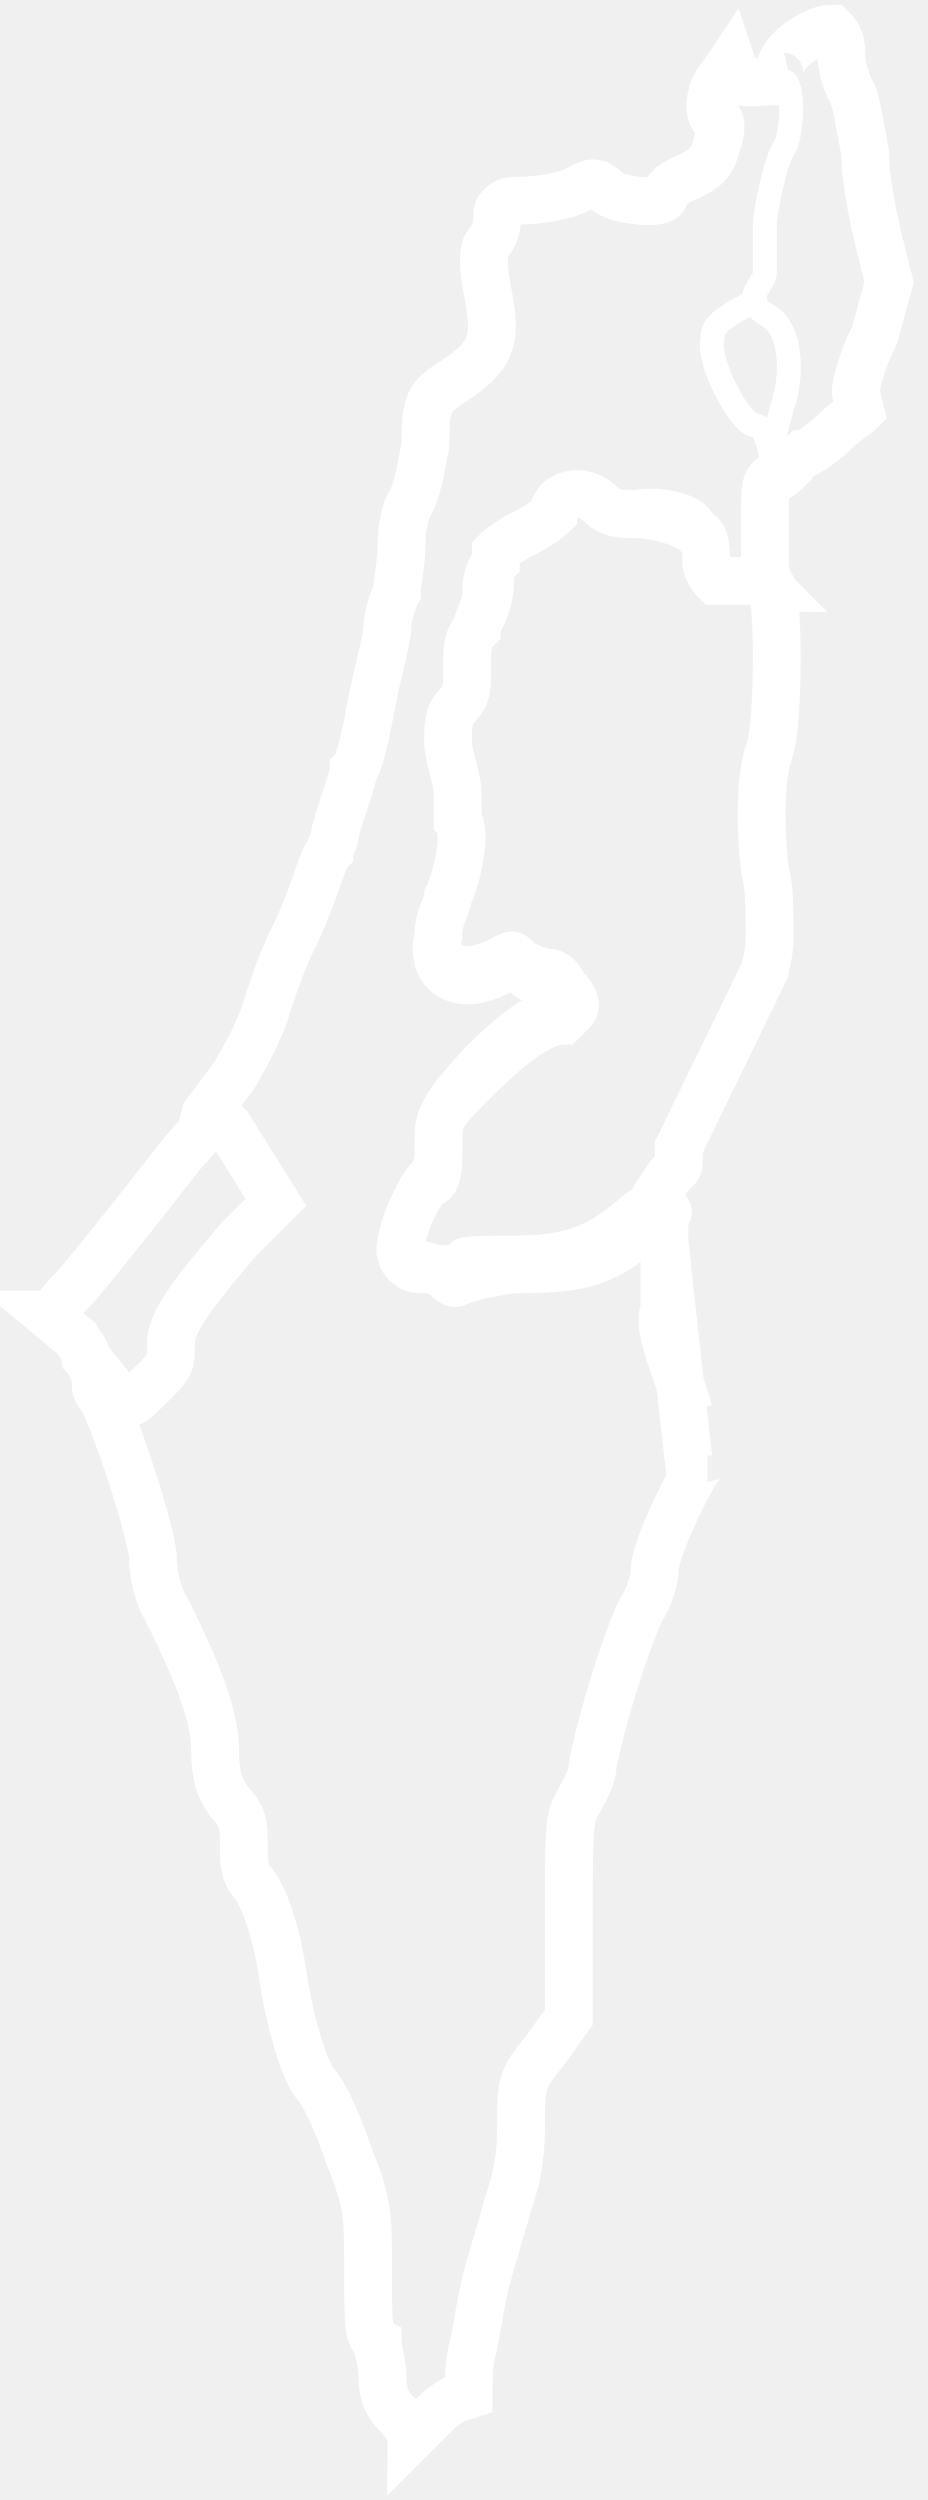
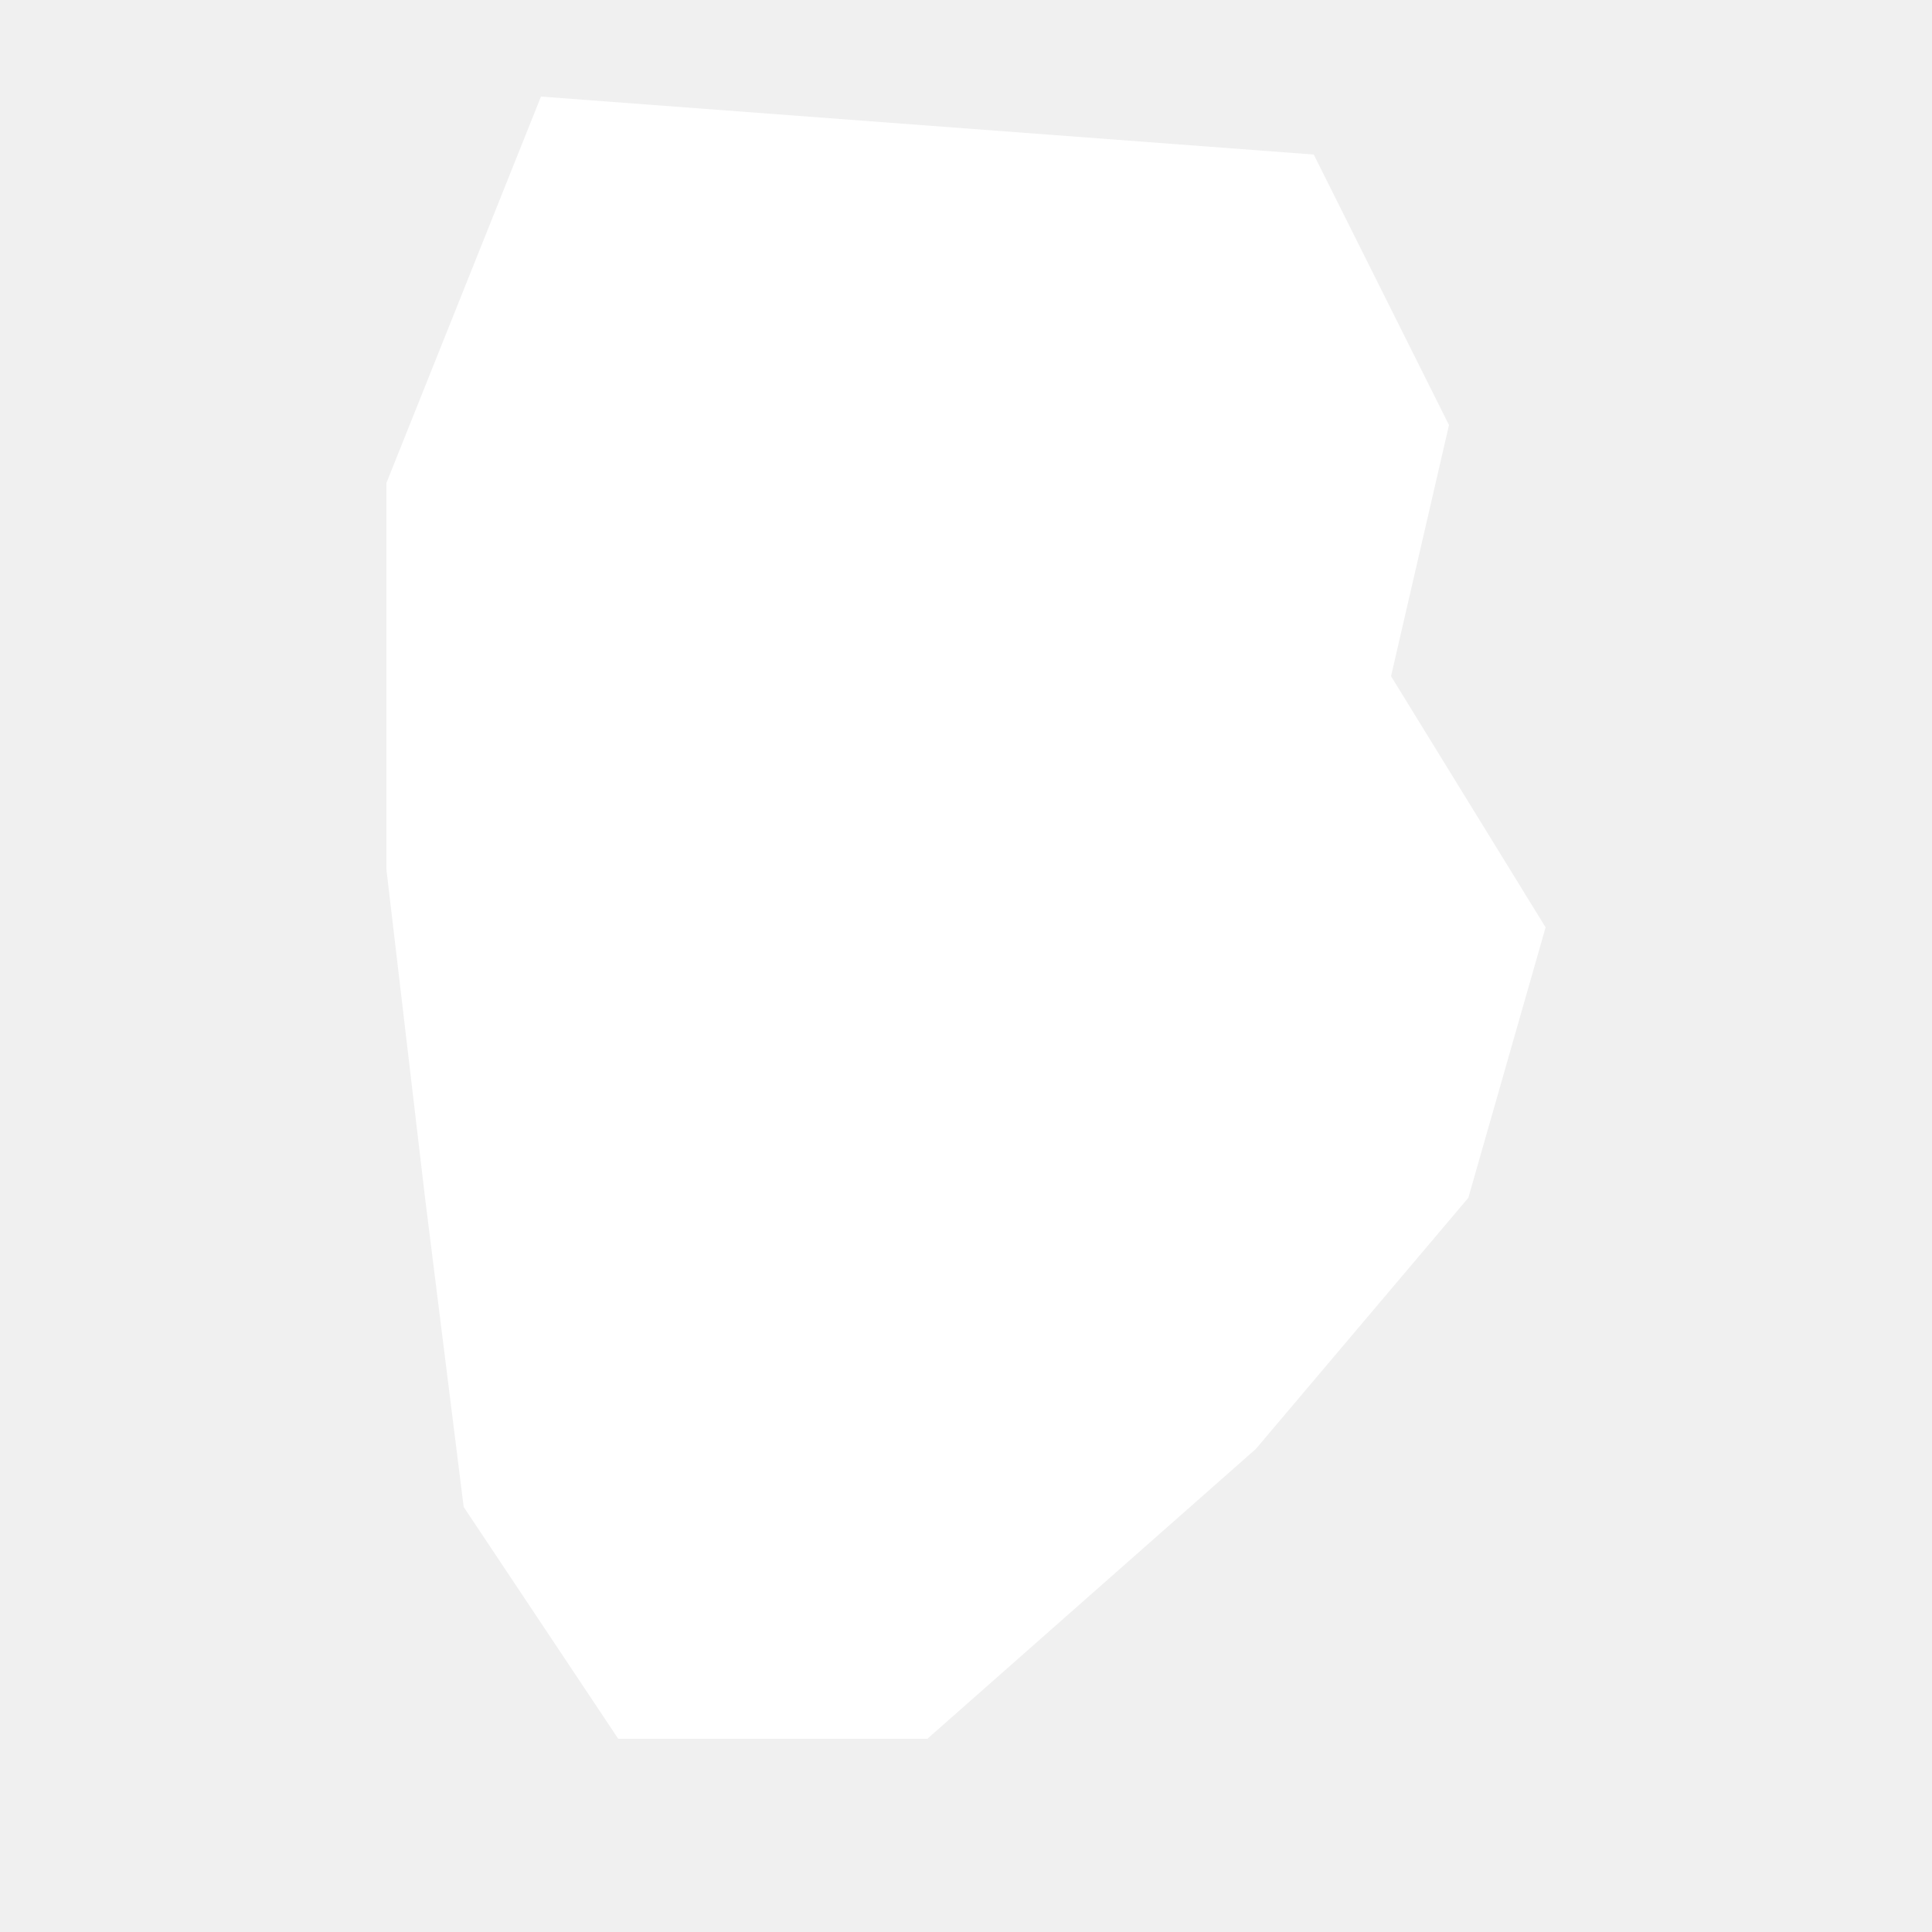
- <svg xmlns="http://www.w3.org/2000/svg" version="1.1" id="Layer_1" x="0px" y="0px" viewBox="0 0 19.4 52.3" style="enable-background:new 0 0 19.4 52.3;" xml:space="preserve">
-   <style type="text/css">
- 	.st0{fill:none;stroke:#FFFFFF;stroke-width:0.5;stroke-linecap:round;}
- 	.st1{fill:none;stroke:#FFFFFF;}
- </style>
-   <g>
-     <path id="path3896_00000047752696487073951290000006810650679037769648_" class="st0" d="M16.2,1.8l0.2-0.1c0.2,0,0.2,1.1,0,1.4   C16.2,3.4,16,4.5,16,4.7c0,0.1,0,0.5,0,1c0,0.2-0.3,0.4-0.2,0.6" />
-     <path id="path3896_00000054971248541410198050000017325768888836759209_" class="st0" d="M16.2,10C16,10,16,10.2,16,11.1   c0,0.6,0.1,1.1,0.1,1.2l-0.2-0.2L15.5,12c-0.2,0-0.4-0.1-0.5-0.1c-0.1,0-0.2-0.2-0.2-0.4c0-0.2-0.1-0.5-0.1-0.6   c-0.1-0.3-0.8-0.5-1.4-0.4c-0.2,0-0.5,0-0.6-0.1c-0.3-0.3-1-0.2-1,0.2c0,0.1-0.3,0.3-0.6,0.5c-0.3,0.2-0.6,0.4-0.5,0.4   c0,0.1,0,0.1,0,0.1c-0.1,0-0.1,0.2-0.1,0.6c0,0.3-0.1,0.6-0.2,0.8C10,13,10,13.3,10,13.6c0,0.4-0.1,0.6-0.3,0.8   c-0.2,0.2-0.3,0.4-0.2,0.8c0.1,0.3,0.1,0.8,0.1,1c0,0.3,0.1,0.5,0.1,0.6c0.1,0.1,0,1.3-0.2,1.5c-0.1,0.1-0.2,0.5-0.2,0.8   c-0.1,0.9,0.3,1.2,1.2,0.7c0.2-0.1,0.3-0.1,0.5,0.1c0.1,0.1,0.4,0.2,0.5,0.2c0.3,0,0.6,0.4,0.5,0.6c0,0.1-0.1,0.2-0.3,0.2   c-0.4,0-1,0.4-1.8,1.2C9.1,23,9,23.1,9,23.7c0,0.4-0.1,0.7-0.2,0.8c-0.3,0.3-0.6,1.1-0.5,1.4c0,0.2,0.2,0.3,0.4,0.3   c0.2,0,0.4,0.1,0.6,0.1c0.1,0,0.3,0,0.3-0.1c0-0.1,0.5-0.1,1.1-0.1c1.2,0,1.7-0.2,2.5-0.9c0.3-0.2,0.5-0.4,0.6-0.4" />
-     <path id="path3802_00000016755177409100657820000001840457354544696225_" class="st0" d="M13.8,24.7" />
-     <g id="g3939" transform="matrix(2.000021,0,0,2.000001,695.3805,-922.6477)">
-       <g>
-         <polygon class="st0" points="-340.8,473.8 -340.8,473.8 -340.8,473.8    " />
-         <path class="st0" d="M-339.7,467.4l-0.2,0c-0.1,0-0.2,0-0.3,0c0,0-0.1-0.1-0.1-0.2c0-0.1,0-0.3-0.1-0.3c-0.1-0.1-0.4-0.2-0.7-0.2     c-0.1,0-0.2,0-0.3-0.1c-0.2-0.2-0.5-0.1-0.5,0.1c0,0-0.1,0.1-0.3,0.2c-0.2,0.1-0.3,0.2-0.3,0.2c0,0,0,0.1,0,0.1     c0,0-0.1,0.1-0.1,0.3c0,0.2-0.1,0.3-0.1,0.4c-0.1,0.1-0.1,0.2-0.1,0.4c0,0.2,0,0.3-0.1,0.4c-0.1,0.1-0.1,0.2-0.1,0.4     c0,0.1,0.1,0.4,0.1,0.5c0,0.1,0,0.3,0,0.3c0.1,0.1,0,0.6-0.1,0.8c0,0.1-0.1,0.2-0.1,0.4c-0.1,0.4,0.2,0.6,0.6,0.4     c0.1-0.1,0.2-0.1,0.3,0c0.1,0.1,0.2,0.1,0.3,0.1c0.1,0,0.3,0.2,0.2,0.3c0,0-0.1,0.1-0.1,0.1c-0.2,0-0.5,0.2-0.9,0.6     c-0.4,0.4-0.4,0.4-0.4,0.7c0,0.2,0,0.4-0.1,0.4c-0.2,0.2-0.3,0.6-0.3,0.7c0,0.1,0.1,0.2,0.2,0.2c0.1,0,0.2,0,0.3,0.1s0.1,0,0.2,0     c0,0,0.3-0.1,0.6-0.1c0.6,0,0.9-0.1,1.2-0.4c0.1-0.1,0.3-0.2,0.3-0.2" />
-       </g>
-       <path id="path3870_00000098222183554134840560000001741994027420117667_" class="st0" d="M-346.8,475.5l0.4,0.5    c0.1,0,0.1,0,0.3-0.2c0.2-0.2,0.2-0.2,0.2-0.4c0-0.2,0.1-0.4,0.7-1.1l0.4-0.4l-0.5-0.8c-0.1-0.1-0.2-0.1-0.2-0.1" />
-     </g>
-     <path id="path3794" class="st0" d="M15.8,6.3c0,0.2,0.3,0.3,0.4,0.4c0.3,0.3,0.4,1,0.2,1.7c-0.1,0.3-0.2,0.8-0.3,1   C16,9,15.9,8.9,15.8,8.9c-0.3,0-1-1.3-0.9-1.8c0-0.3,0.2-0.4,0.5-0.6L15.8,6.3z" />
-     <path class="st1" d="M18.6,5.9l-0.2-0.8c-0.1-0.4-0.3-1.3-0.3-1.9C18,2.7,17.9,2,17.8,1.9c-0.1-0.2-0.2-0.5-0.2-0.8   c0-0.3-0.1-0.4-0.2-0.5c-0.2,0-0.4,0.1-0.7,0.3c-0.4,0.3-0.5,0.7-0.3,0.7l-0.2,0.1c-0.3,0-0.8,0.1-0.8-0.1l-0.1-0.3l-0.2,0.3   c-0.3,0.3-0.3,0.9-0.1,0.9c0.1,0,0.1,0.2,0,0.5c-0.1,0.4-0.2,0.5-0.6,0.7c-0.3,0.1-0.5,0.3-0.5,0.4c0,0.2-1,0.1-1.2-0.1   c-0.2-0.2-0.3-0.2-0.5-0.1c-0.3,0.2-0.9,0.3-1.4,0.3c-0.1,0-0.2,0-0.3,0.1s-0.1,0.1-0.1,0.3c0,0.2-0.1,0.4-0.2,0.5   c-0.1,0.1-0.1,0.5,0,1c0.2,1,0.1,1.3-0.6,1.8C9,8.3,8.9,8.3,8.9,9.3c-0.1,0.6-0.2,1-0.3,1.2c-0.1,0.1-0.2,0.5-0.2,0.9   c0,0.4-0.1,0.8-0.1,1c-0.1,0.2-0.2,0.5-0.2,0.8C8,13.8,7.9,14,7.7,15.1c-0.1,0.5-0.2,0.9-0.3,1c0,0.1-0.1,0.4-0.2,0.7   c-0.1,0.3-0.2,0.6-0.2,0.7c0,0.1-0.1,0.2-0.1,0.3c-0.1,0.1-0.2,0.4-0.3,0.7c-0.1,0.3-0.3,0.8-0.5,1.2c-0.2,0.4-0.4,1-0.5,1.3   c-0.1,0.4-0.4,1-0.7,1.5l-0.6,0.8l-0.1,0.4c0,0-0.3,0.3-0.6,0.7c-0.7,0.9-1.5,1.9-2,2.5c-0.5,0.5-0.3,0.4-0.5,0.6l-0.1,0L1.6,28   c0.1,0.2,0.2,0.2,0.2,0.4C1.9,28.5,2,28.8,2,28.9C2,29,2,29.1,2.1,29.2c0.2,0.2,1.1,2.9,1.1,3.4c0,0.3,0.1,0.8,0.3,1.1   c0.6,1.2,1,2.2,1,2.9c0,0.6,0.1,0.8,0.3,1.1c0.3,0.3,0.3,0.5,0.3,0.9c0,0.3,0,0.6,0.2,0.8c0.3,0.4,0.5,1.2,0.6,1.8   c0.1,0.8,0.4,2,0.7,2.4c0.2,0.2,0.5,0.9,0.7,1.5c0.4,1,0.4,1.2,0.4,2.4c0,1.1,0,1.4,0.2,1.5C7.9,49.2,8,49.4,8,49.7   c0,0.4,0.1,0.6,0.3,0.8c0.2,0.2,0.3,0.4,0.3,0.5l0.2-0.2l0.3-0.3c0.2-0.2,0.4-0.3,0.4-0.3l0.3-0.1c0-0.2,0-0.7,0.1-1   c0.1-0.5,0.2-1.2,0.3-1.5c0.1-0.4,0.3-1,0.4-1.4c0.2-0.6,0.3-1,0.3-1.7c0-0.9,0-1,0.5-1.6l0.5-0.7l0-2.1c0-1.8,0-2.1,0.2-2.4   c0.1-0.2,0.3-0.5,0.3-0.8c0.3-1.4,0.8-2.8,1-3.2c0.2-0.3,0.3-0.7,0.3-0.9c0-0.4,0.9-2.3,1.1-2.3l-0.4,0L13.9,26c0,0.6,0,1.3,0,1.4   c-0.2,0.4,0.4,1.6,0.5,2.1c-0.1-0.5-0.7-1.7-0.5-2.1c0.1-0.2,0.1-0.8,0-1.4l0,0c0-0.1,0-0.3,0-0.4c0-0.4-0.1-0.7-0.1-0.7l0.2-0.3   c0,0,0.1-0.1,0.1-0.1c0.1-0.1,0.1-0.1,0.1-0.2c0,0,0,0,0-0.1c0,0,0-0.1,0-0.2l1.8-3.7c0-0.1,0.1-0.3,0.1-0.7c0-0.5,0-1.1-0.1-1.4   c-0.1-0.9-0.1-2,0.1-2.5c0.2-0.6,0.2-3.4,0-3.5l-0.2-0.2L15.6,12l0.3,0.1l0.2,0.2c-0.1,0-0.1-0.6-0.1-1.2c0-0.9,0-1.1,0.2-1.1   c0.1,0,0.2-0.1,0.3-0.2c0-0.1,0.2-0.2,0.3-0.3c0.1,0,0.5-0.3,0.7-0.5c0.2-0.2,0.4-0.3,0.5-0.4l-0.1-0.4c0-0.1,0.1-0.6,0.4-1.2   L18.6,5.9z" />
-   </g>
+ <svg xmlns="http://www.w3.org/2000/svg" viewBox="0 0 100 100">
+   <path fill="#FFFFFF" d="M 28,5 L 68,8 L 75,22 L 72,35 L 80,48 L 76,62 L 65,75 L 48,90 L 32,90 L 24,78 L 22,62 L 20,45 L 20,25 Z" />
</svg>
